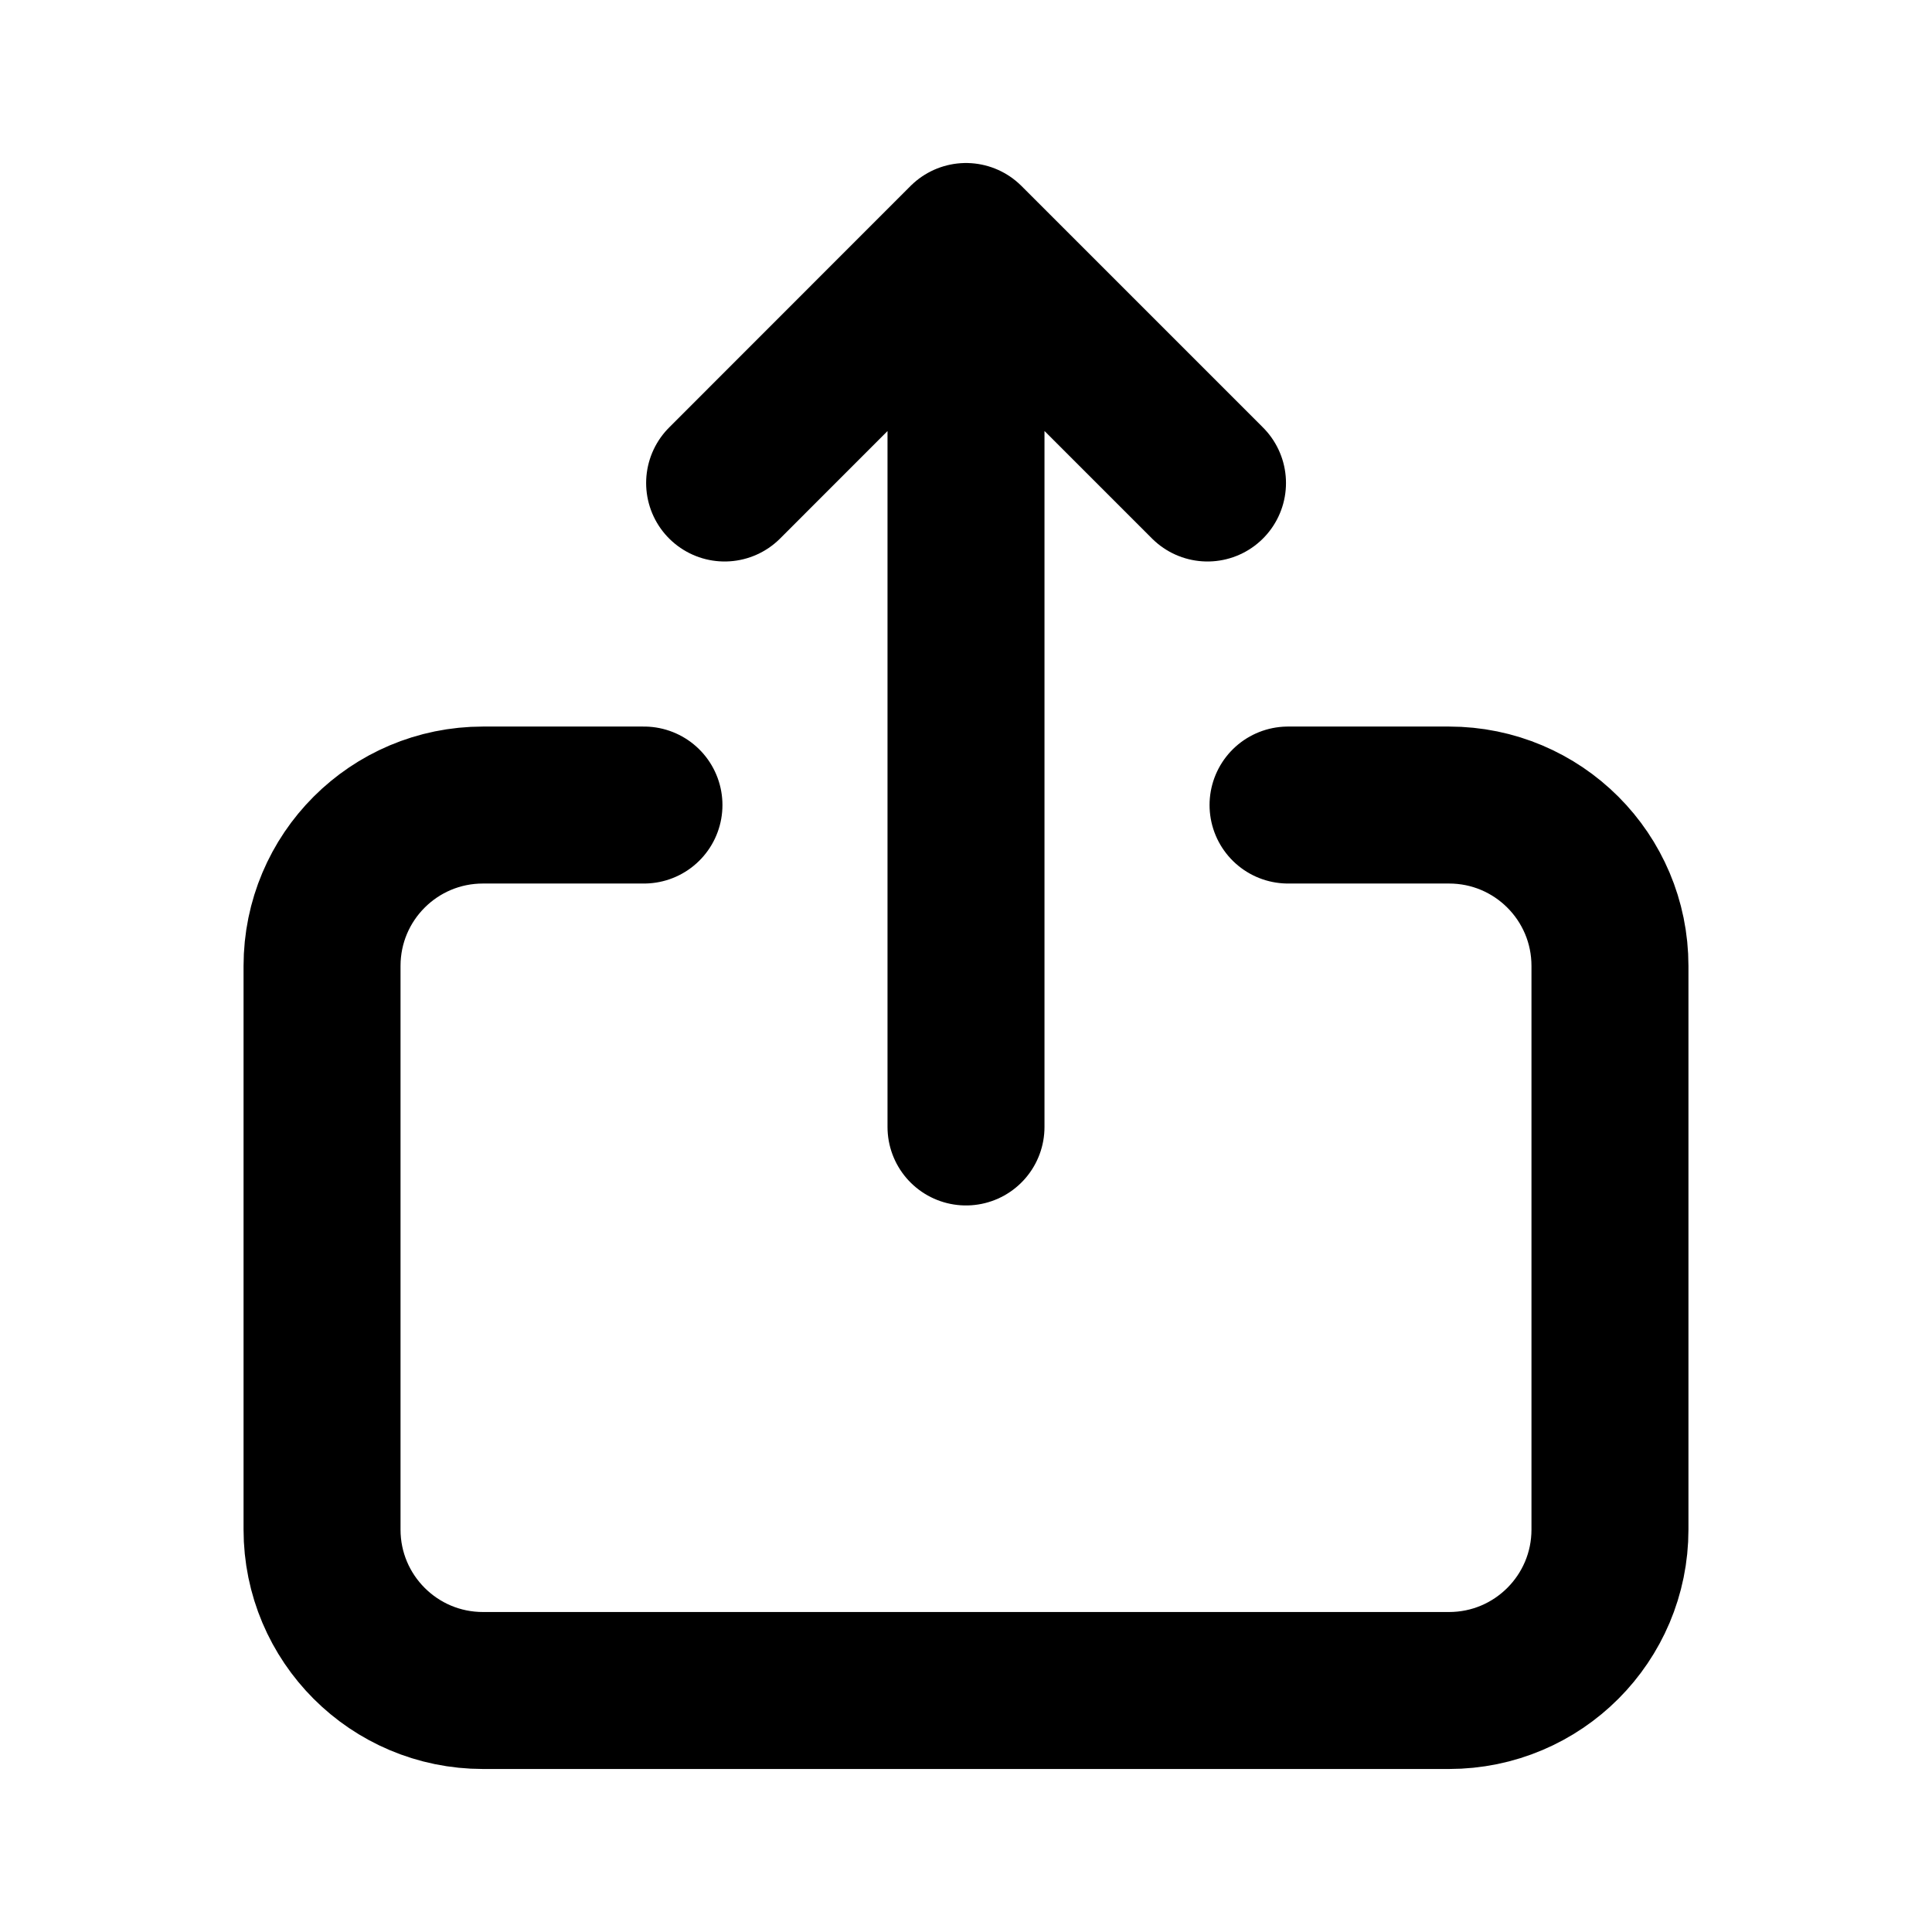
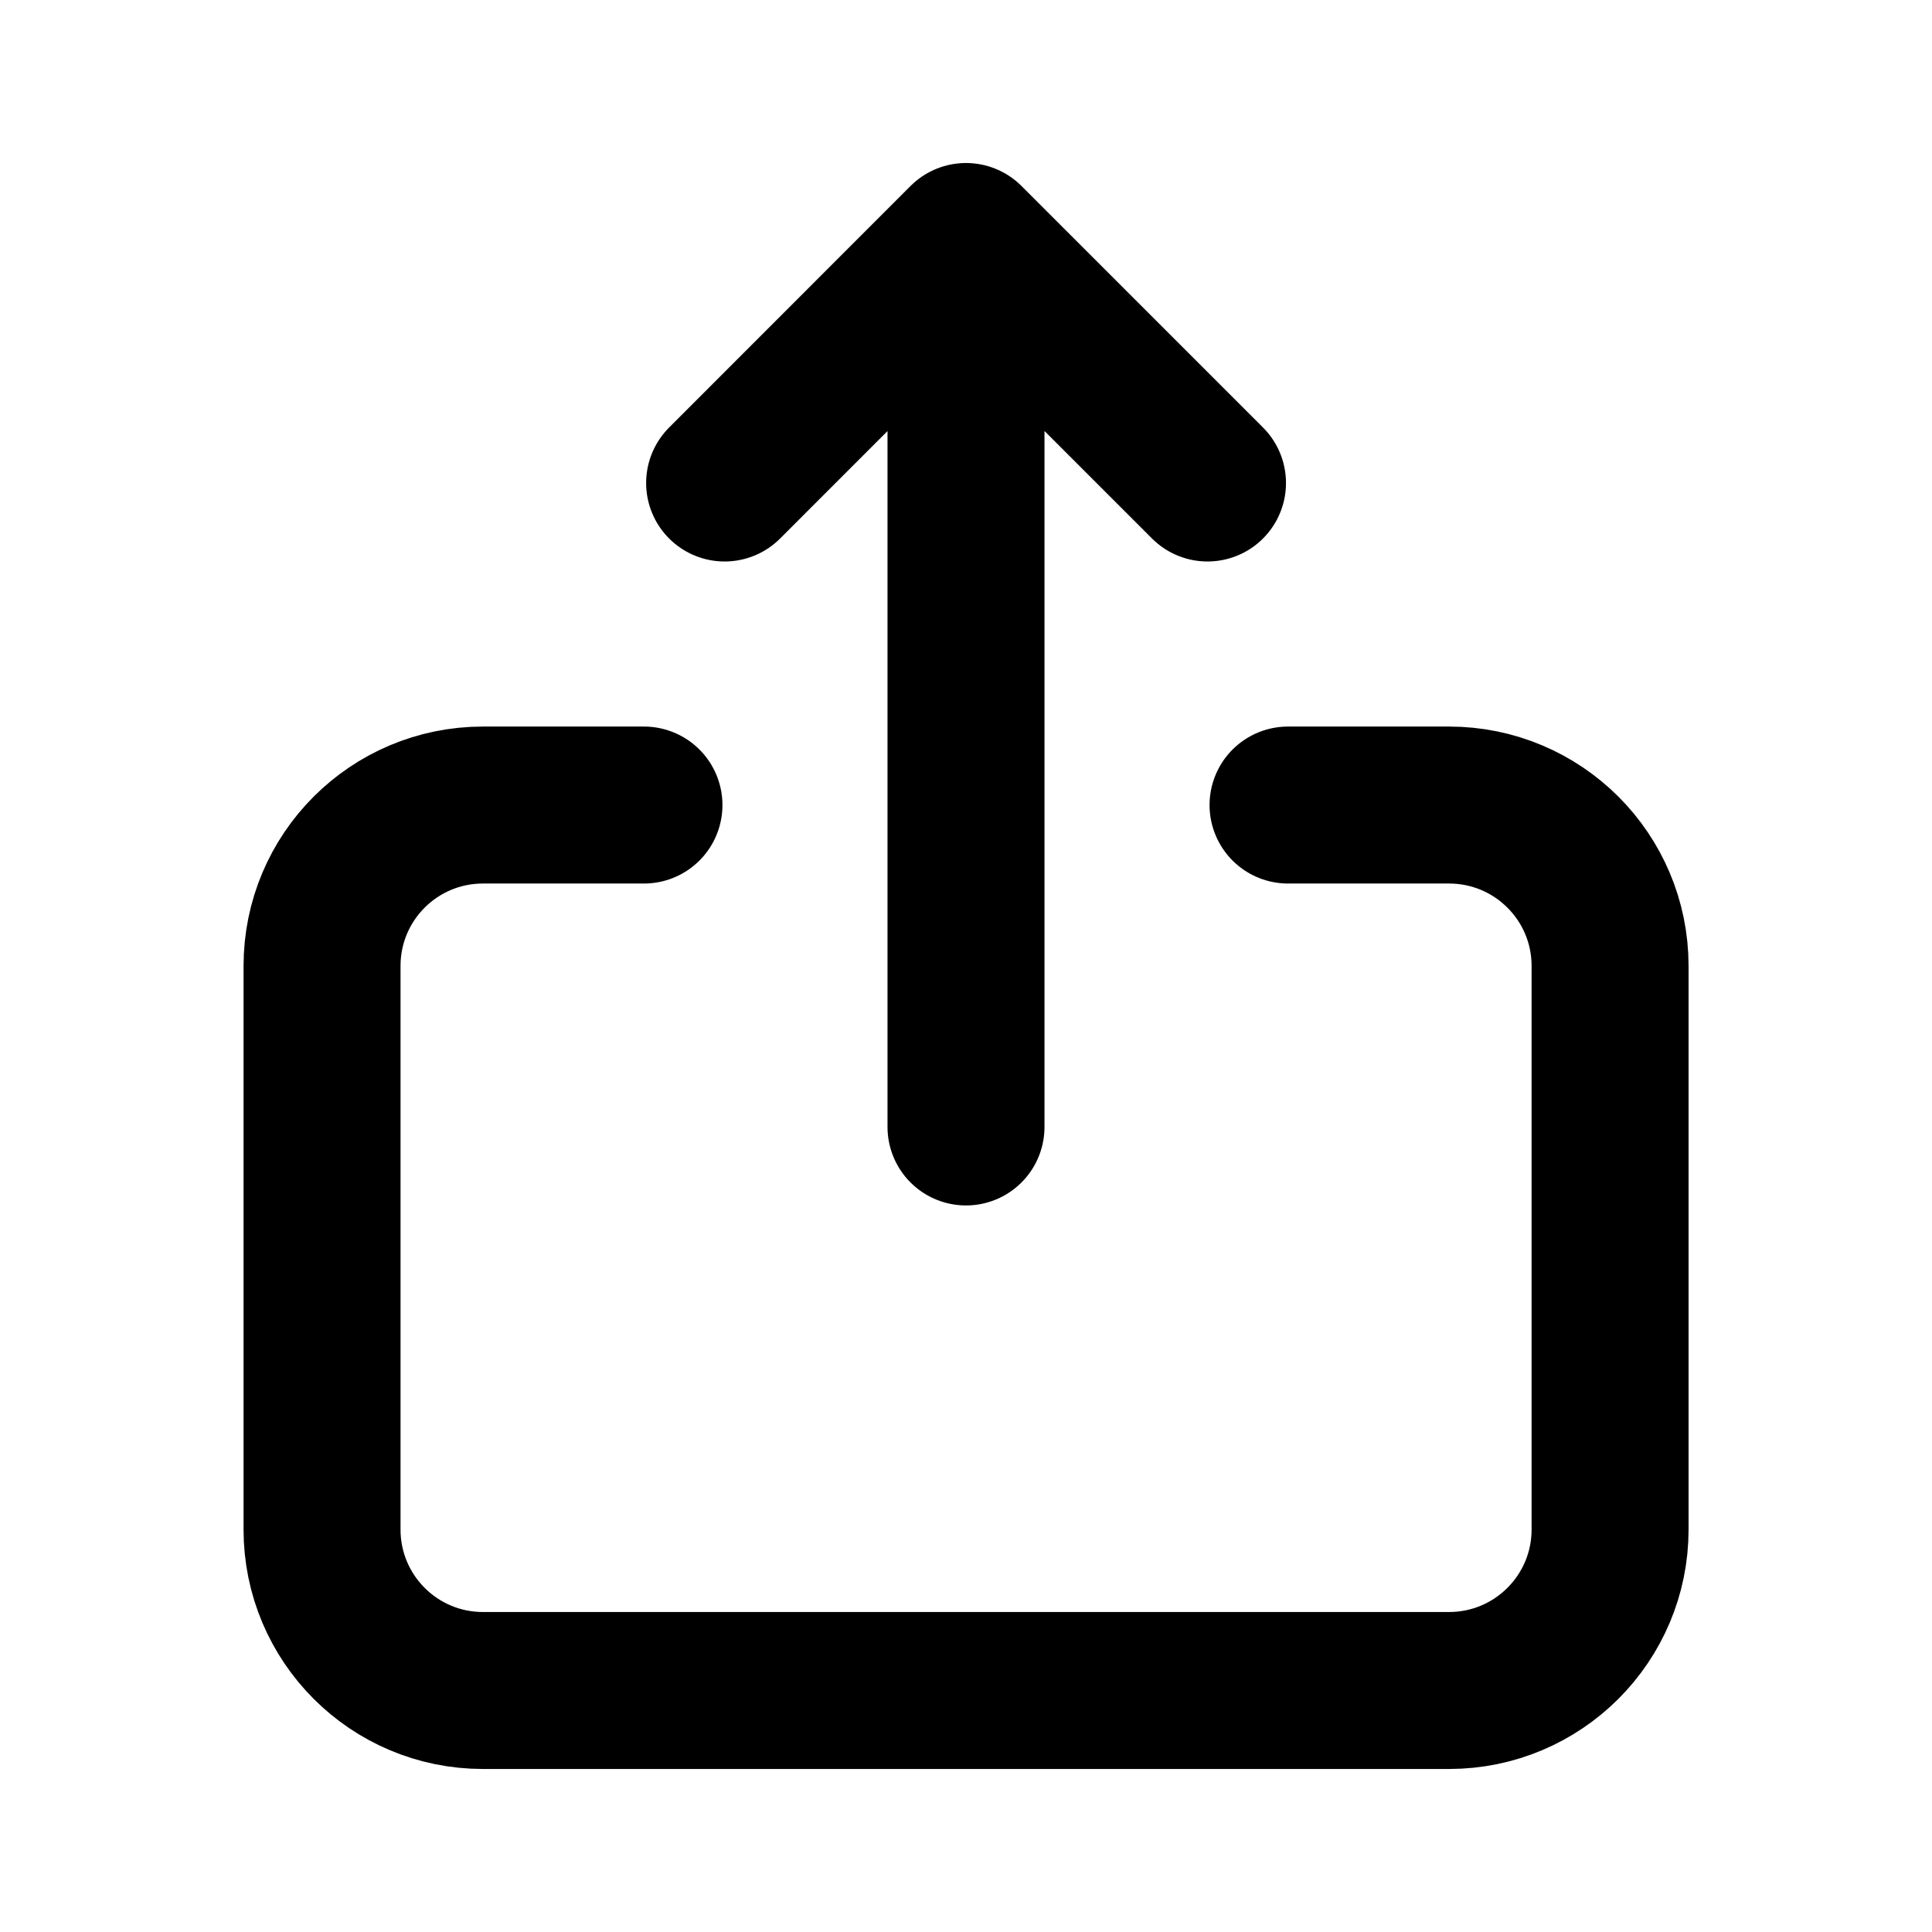
<svg xmlns="http://www.w3.org/2000/svg" width="16" height="16" viewBox="0 0 16 16" fill="none">
-   <path d="M5.333 6.667H4C3.263 6.667 2.667 7.263 2.667 8V12.667C2.667 13.403 3.263 14 4 14H12C12.737 14 13.333 13.403 13.333 12.667V8C13.333 7.263 12.737 6.667 12 6.667H10.667M8 2V9.333M10 4L8 2L6.001 4" stroke="black" stroke-width="1.3" stroke-linecap="round" stroke-linejoin="round" />
+   <path d="M5.333 6.667H4C3.263 6.667 2.667 7.263 2.667 8V12.667C2.667 13.403 3.263 14 4 14H12C12.737 14 13.334 13.403 13.334 12.667V8C13.334 7.263 12.737 6.667 12 6.667H10.667M8 2V9.333M10 4L8 2L6.001 4" stroke="black" stroke-width="1.3" stroke-linecap="round" stroke-linejoin="round" />
</svg>
